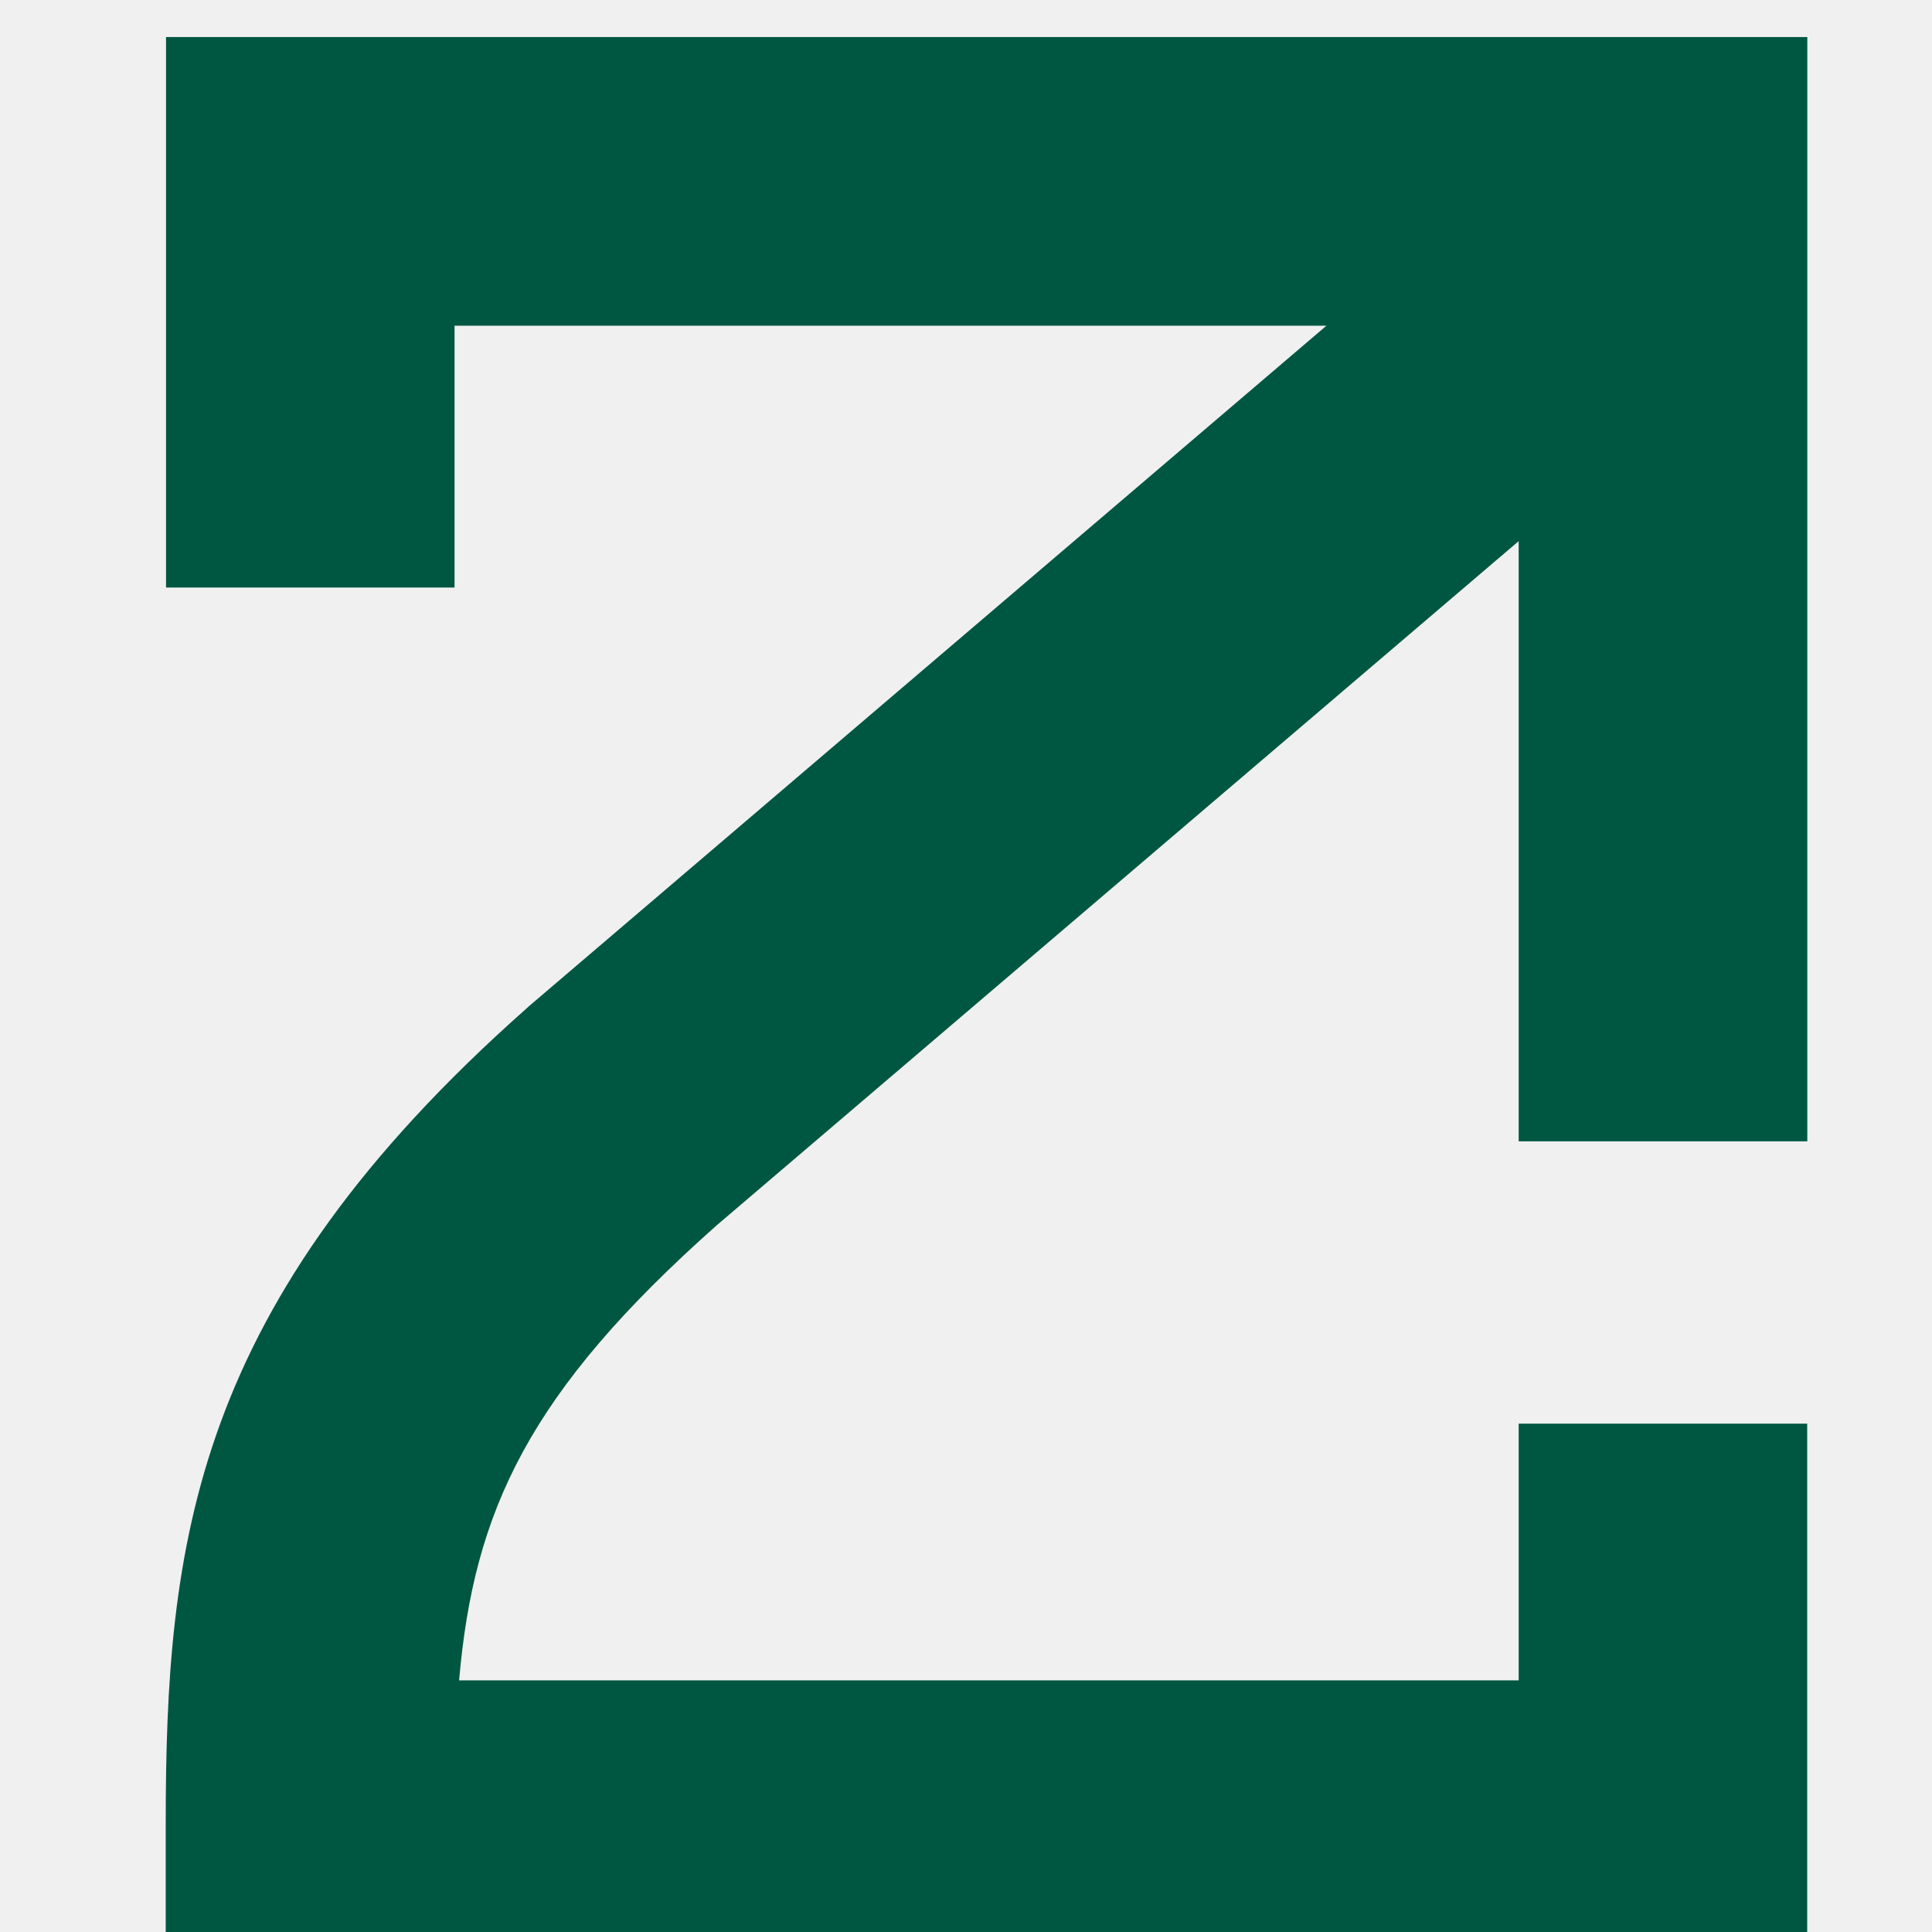
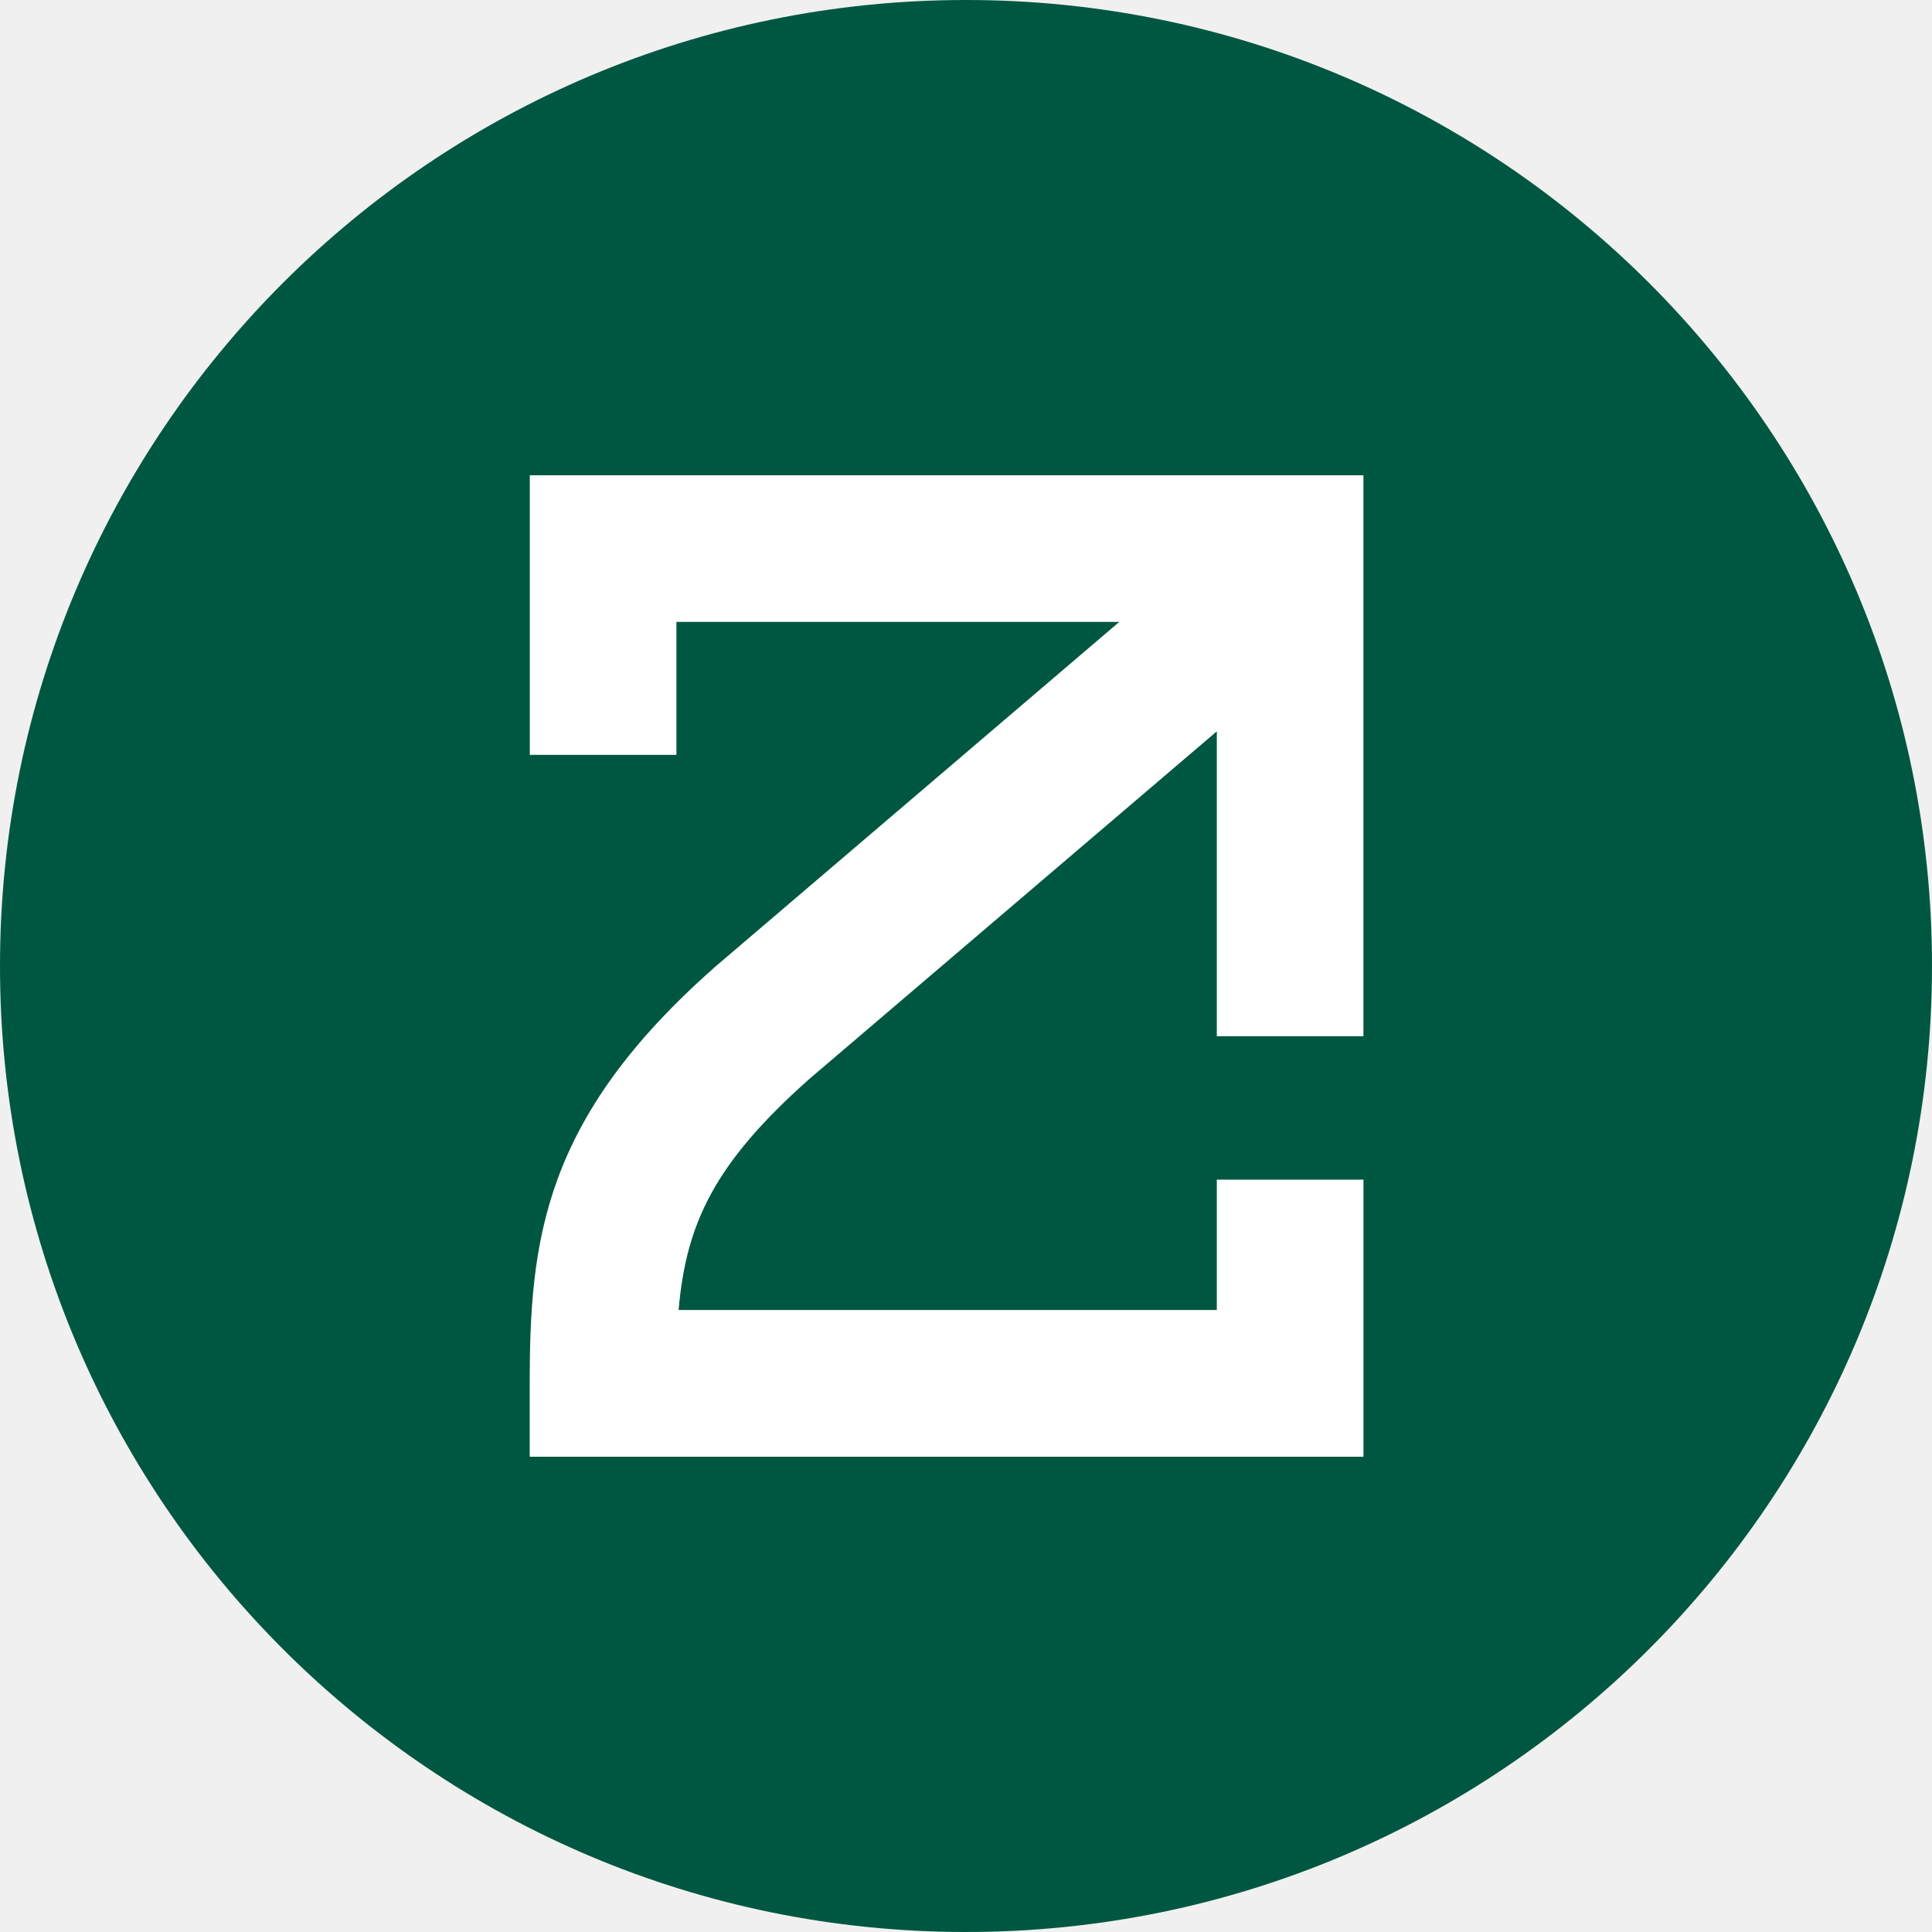
- <svg xmlns="http://www.w3.org/2000/svg" width="28" height="28" viewBox="0 0 73.47 86.47" fill="none" color="#005741">
-   <path d="M61.471 63.712V75.208H14.048C14.702 67.642 17.143 62.318 25.586 54.833L61.471 24.219V51.083H74.389V1.659H0.931V26.296H13.844V14.577H52.867L17.157 45.049L17.072 45.129C2.106 58.379 0.917 69.073 0.917 81.674V88.13H74.384V63.717H61.467L61.471 63.712Z" fill="currentColor" />
+ <svg xmlns="http://www.w3.org/2000/svg" width="28" height="28" viewBox="0 0 178 178" fill="none">
+   <circle cx="89" cy="89" r="89" fill="#005741" />
+   <path d="M112.109 108.673V120.693H62.523C63.207 112.782 65.76 107.216 74.587 99.389L112.109 67.379V95.468H125.616V43.79H48.813V69.55H62.32V57.297H103.123L65.784 89.163L65.695 89.248C50.047 103.102 48.803 114.284 48.803 127.459V134.21H125.621V108.683H112.114L112.109 108.673Z" fill="white" />
</svg>
